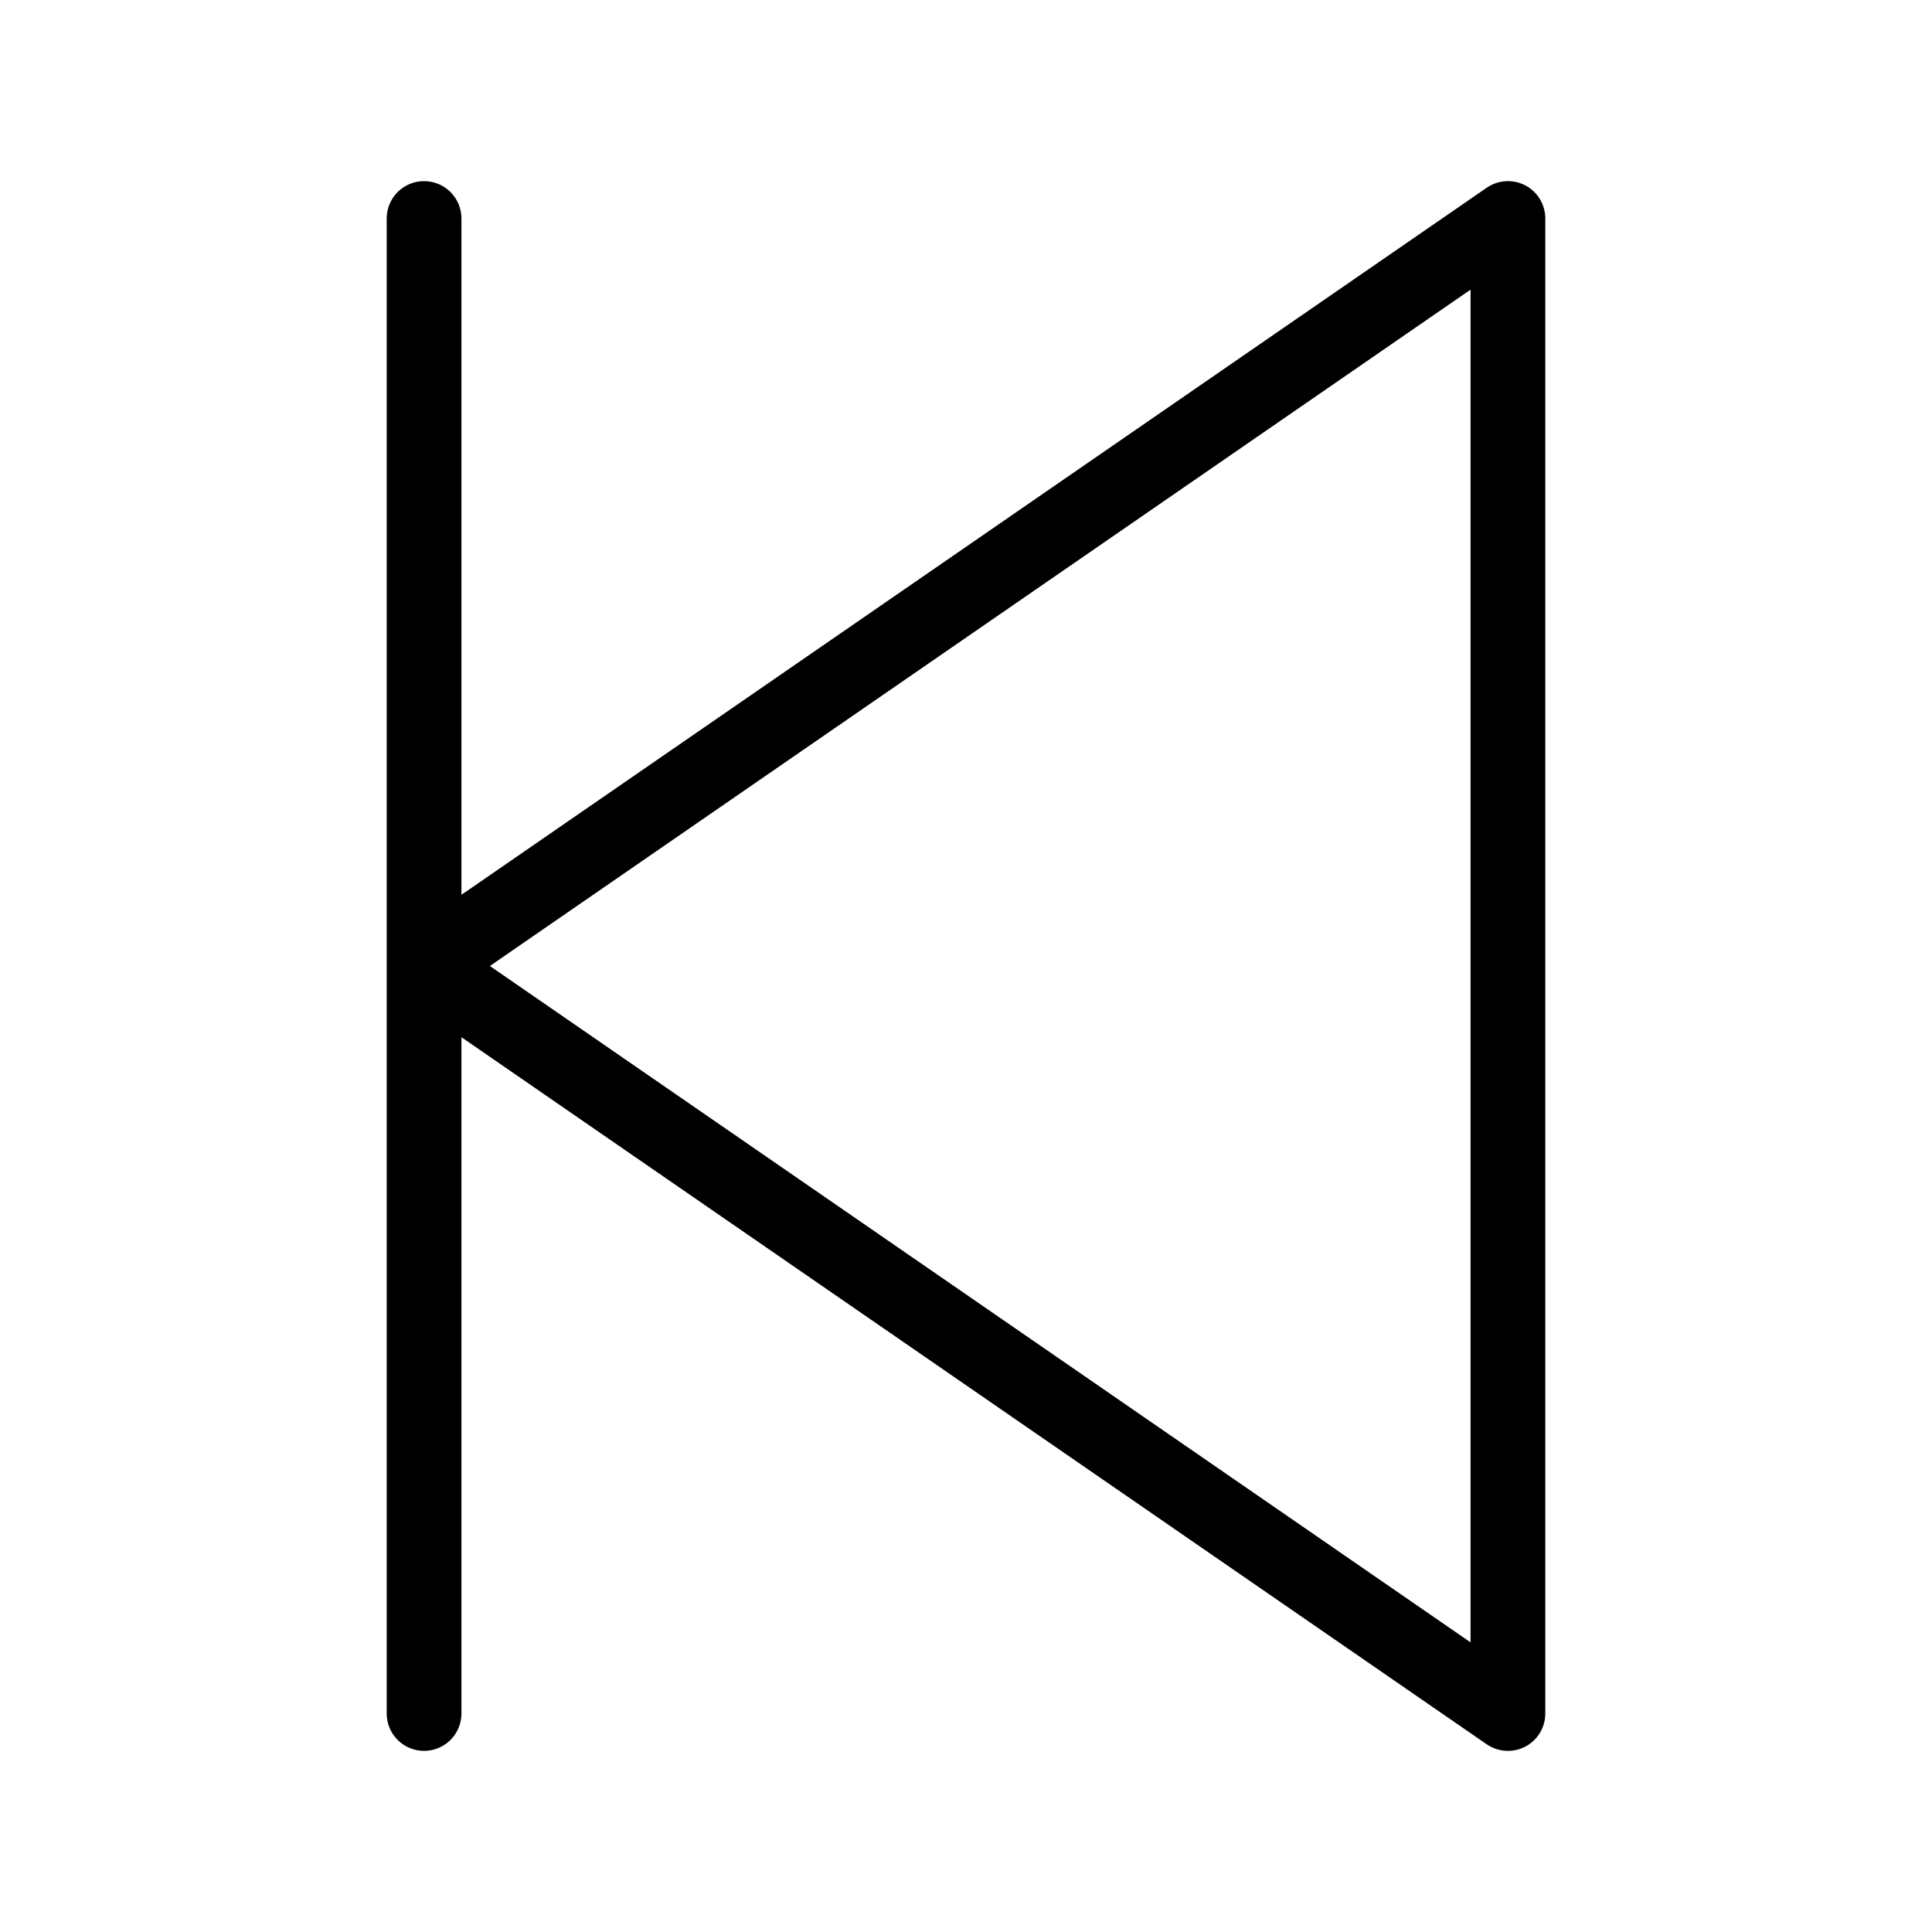
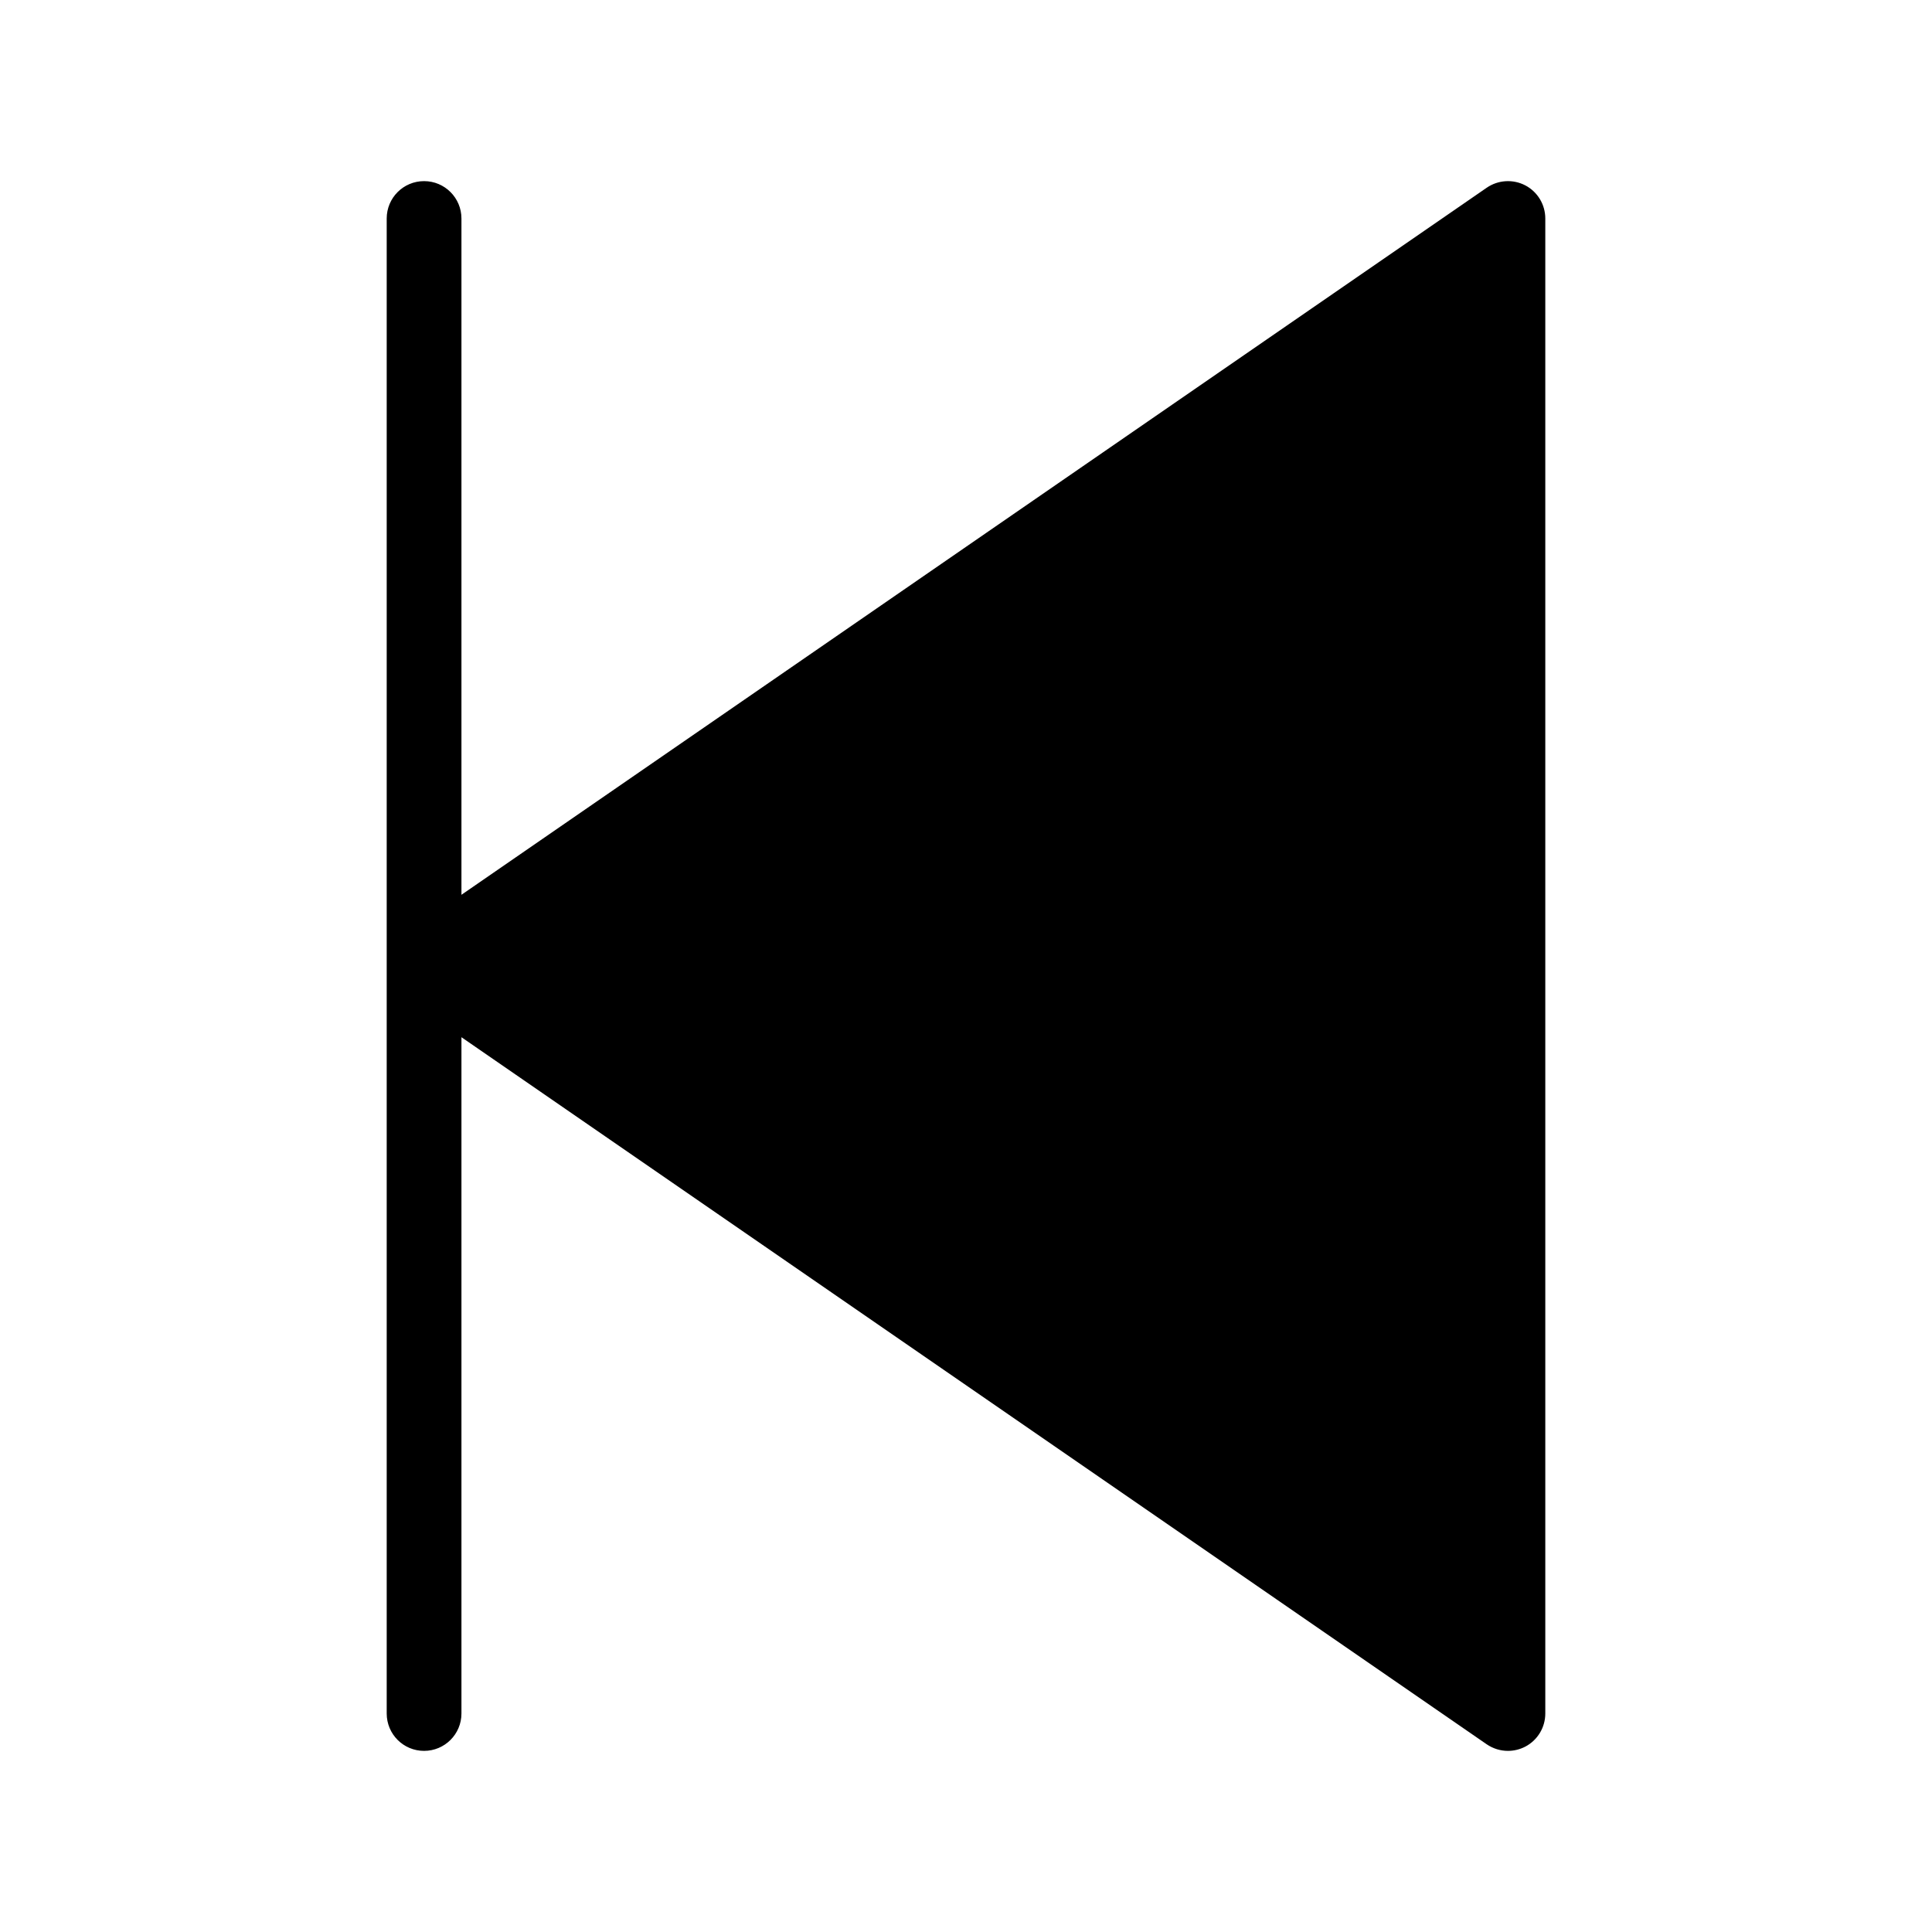
<svg xmlns="http://www.w3.org/2000/svg" version="1.1" id="Capa_1" x="0px" y="0px" viewBox="0 0 64 64" xml:space="preserve" width="64" height="64">
  <defs id="defs37" />
-   <path d="m 50.528,6.141 c -0.407,-0.212 -0.899,-0.183 -1.279,0.078 L 15.286,29.641 V 7.238 C 15.286,6.553 14.731,6 14.048,6 13.364,6 12.81,6.553 12.81,7.238 V 56.762 C 12.81,57.447 13.364,58 14.048,58 c 0.683,0 1.238,-0.553 1.238,-1.238 V 34.359 L 49.249,57.782 C 49.461,57.926 49.706,58 49.952,58 c 0.197,0 0.395,-0.047 0.576,-0.141 0.407,-0.214 0.662,-0.636 0.662,-1.097 V 7.238 c 0,-0.461 -0.255,-0.883 -0.662,-1.097 z M 48.714,54.405 16.228,32 48.714,9.595 Z" id="path2" style="stroke-width:1.238" />
+   <path d="m 50.528,6.141 c -0.407,-0.212 -0.899,-0.183 -1.279,0.078 L 15.286,29.641 V 7.238 C 15.286,6.553 14.731,6 14.048,6 13.364,6 12.81,6.553 12.81,7.238 V 56.762 C 12.81,57.447 13.364,58 14.048,58 c 0.683,0 1.238,-0.553 1.238,-1.238 V 34.359 L 49.249,57.782 C 49.461,57.926 49.706,58 49.952,58 c 0.197,0 0.395,-0.047 0.576,-0.141 0.407,-0.214 0.662,-0.636 0.662,-1.097 V 7.238 c 0,-0.461 -0.255,-0.883 -0.662,-1.097 z" id="path2" style="stroke-width:1.238" />
  <g id="g4" transform="translate(0,22)">
</g>
  <g id="g6" transform="translate(0,22)">
</g>
  <g id="g8" transform="translate(0,22)">
</g>
  <g id="g10" transform="translate(0,22)">
</g>
  <g id="g12" transform="translate(0,22)">
</g>
  <g id="g14" transform="translate(0,22)">
</g>
  <g id="g16" transform="translate(0,22)">
</g>
  <g id="g18" transform="translate(0,22)">
</g>
  <g id="g20" transform="translate(0,22)">
</g>
  <g id="g22" transform="translate(0,22)">
</g>
  <g id="g24" transform="translate(0,22)">
</g>
  <g id="g26" transform="translate(0,22)">
</g>
  <g id="g28" transform="translate(0,22)">
</g>
  <g id="g30" transform="translate(0,22)">
</g>
  <g id="g32" transform="translate(0,22)">
</g>
</svg>
